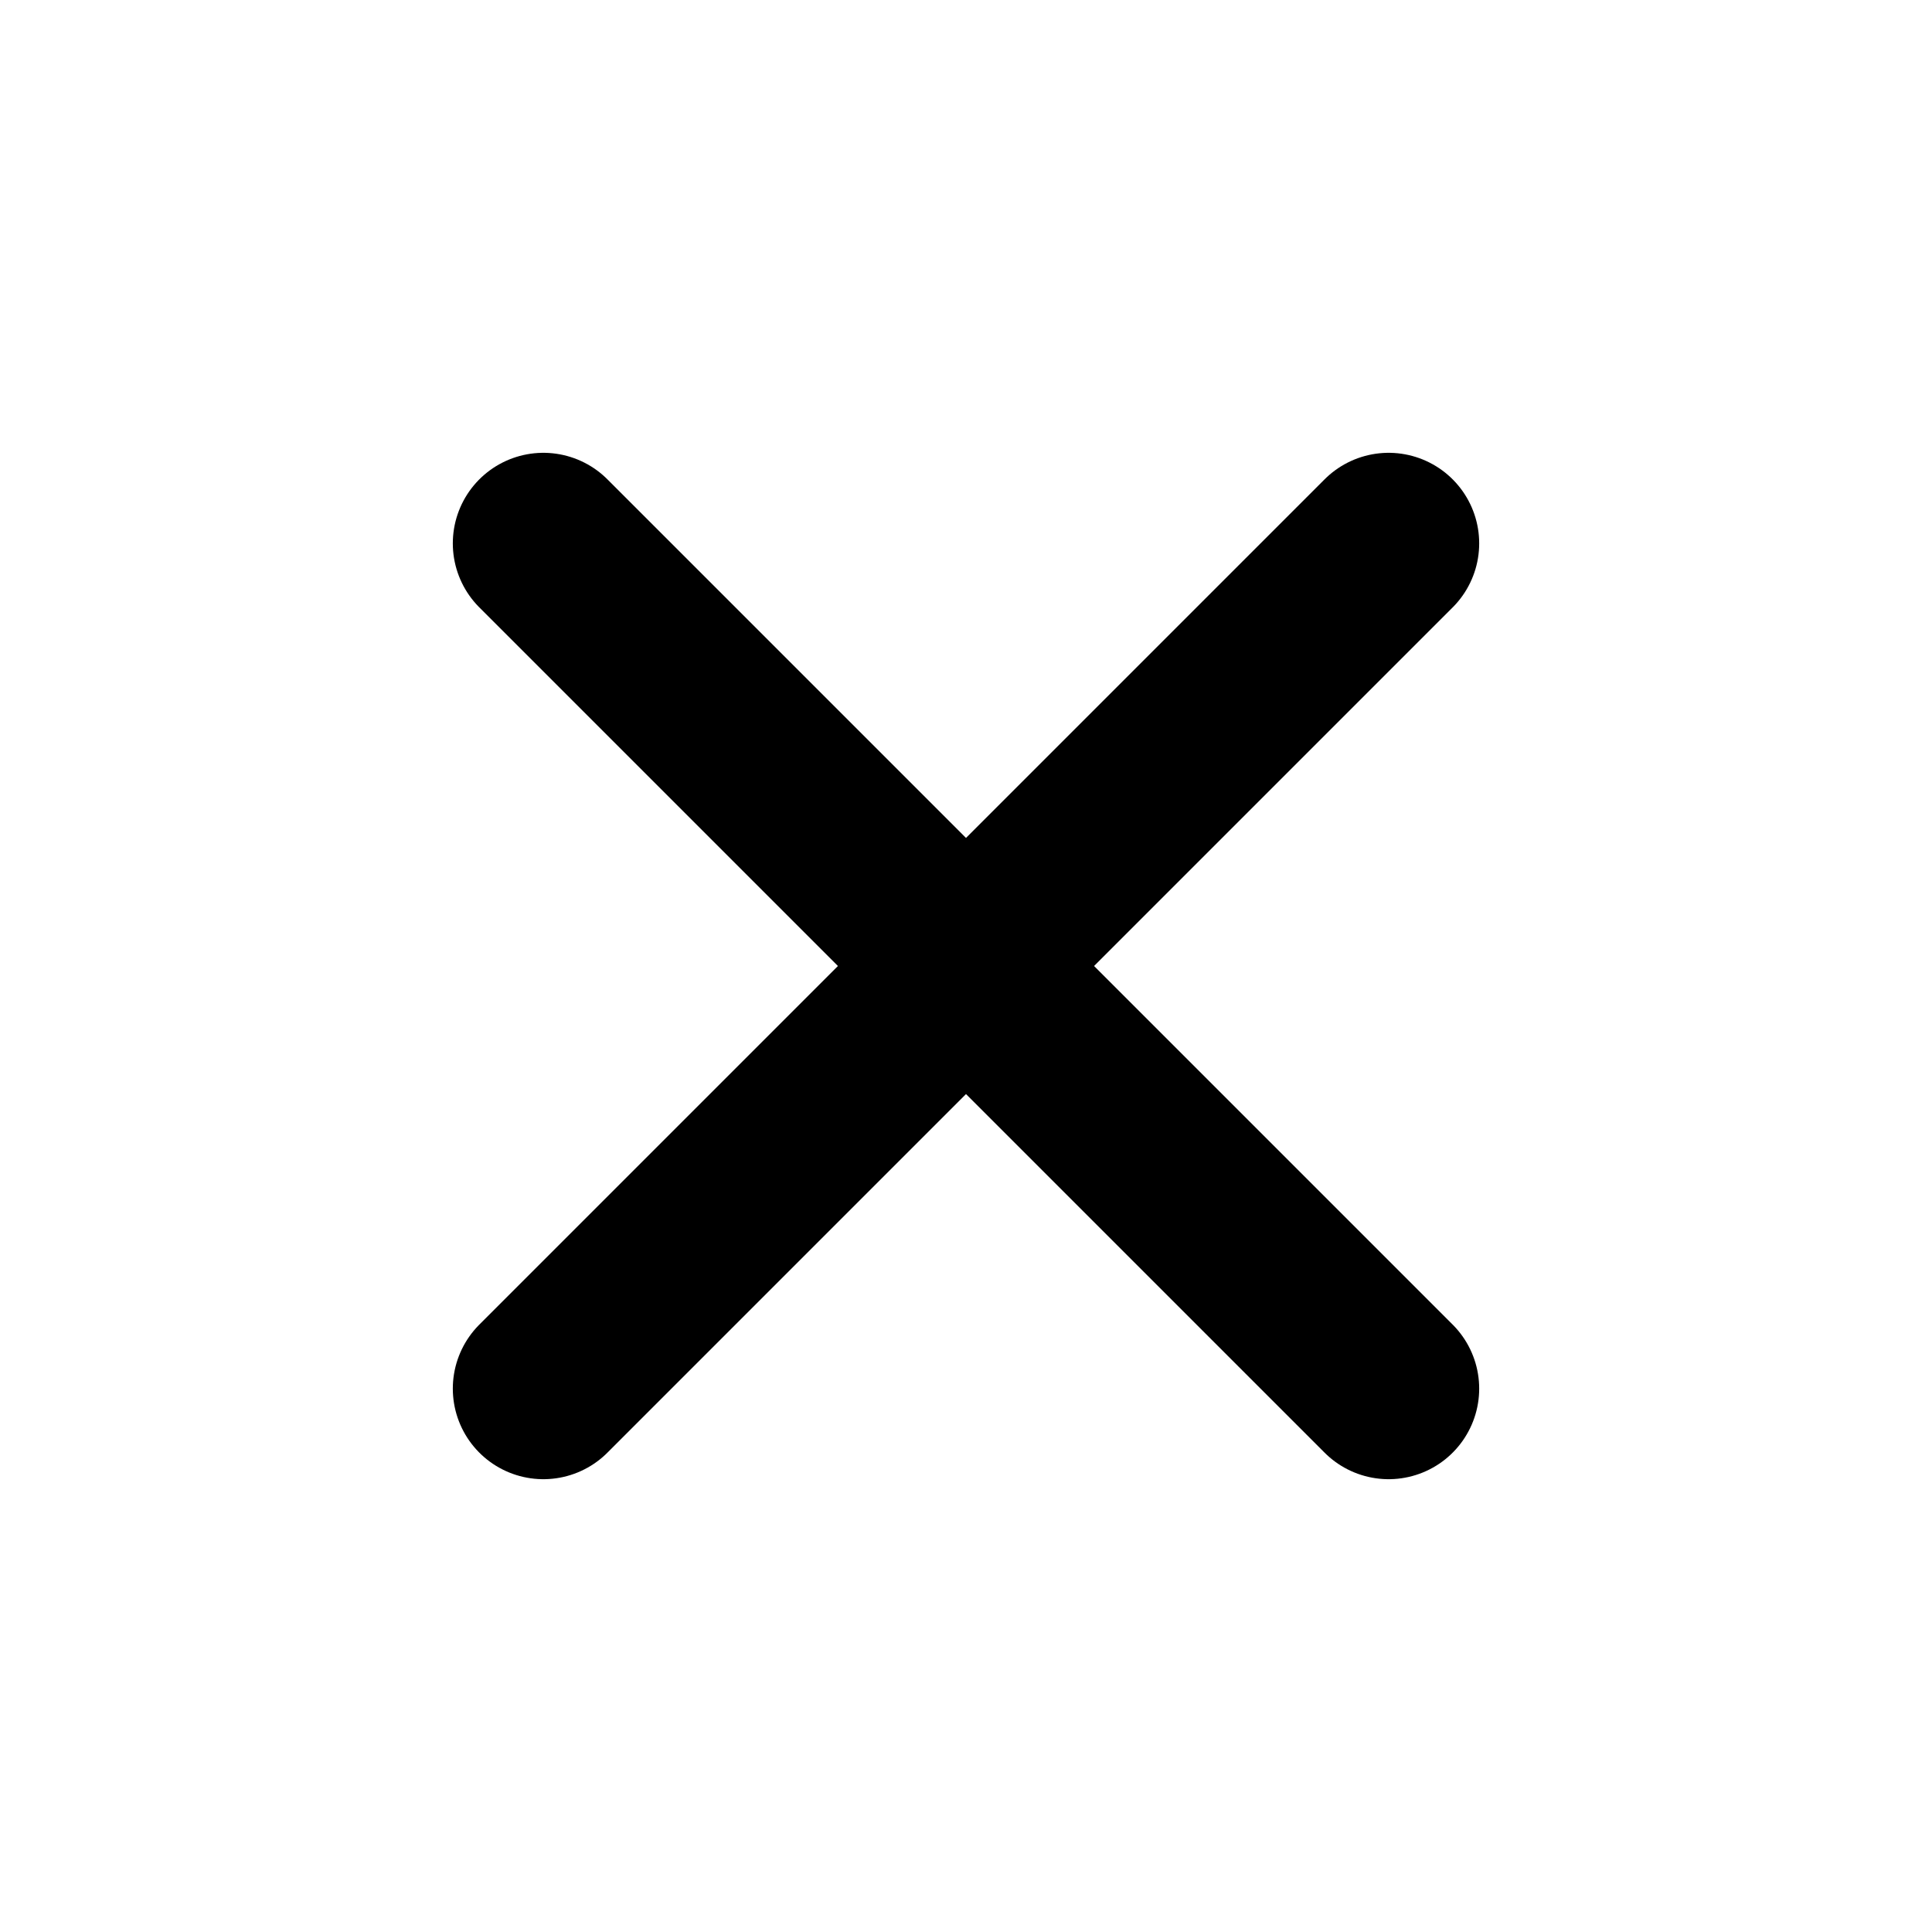
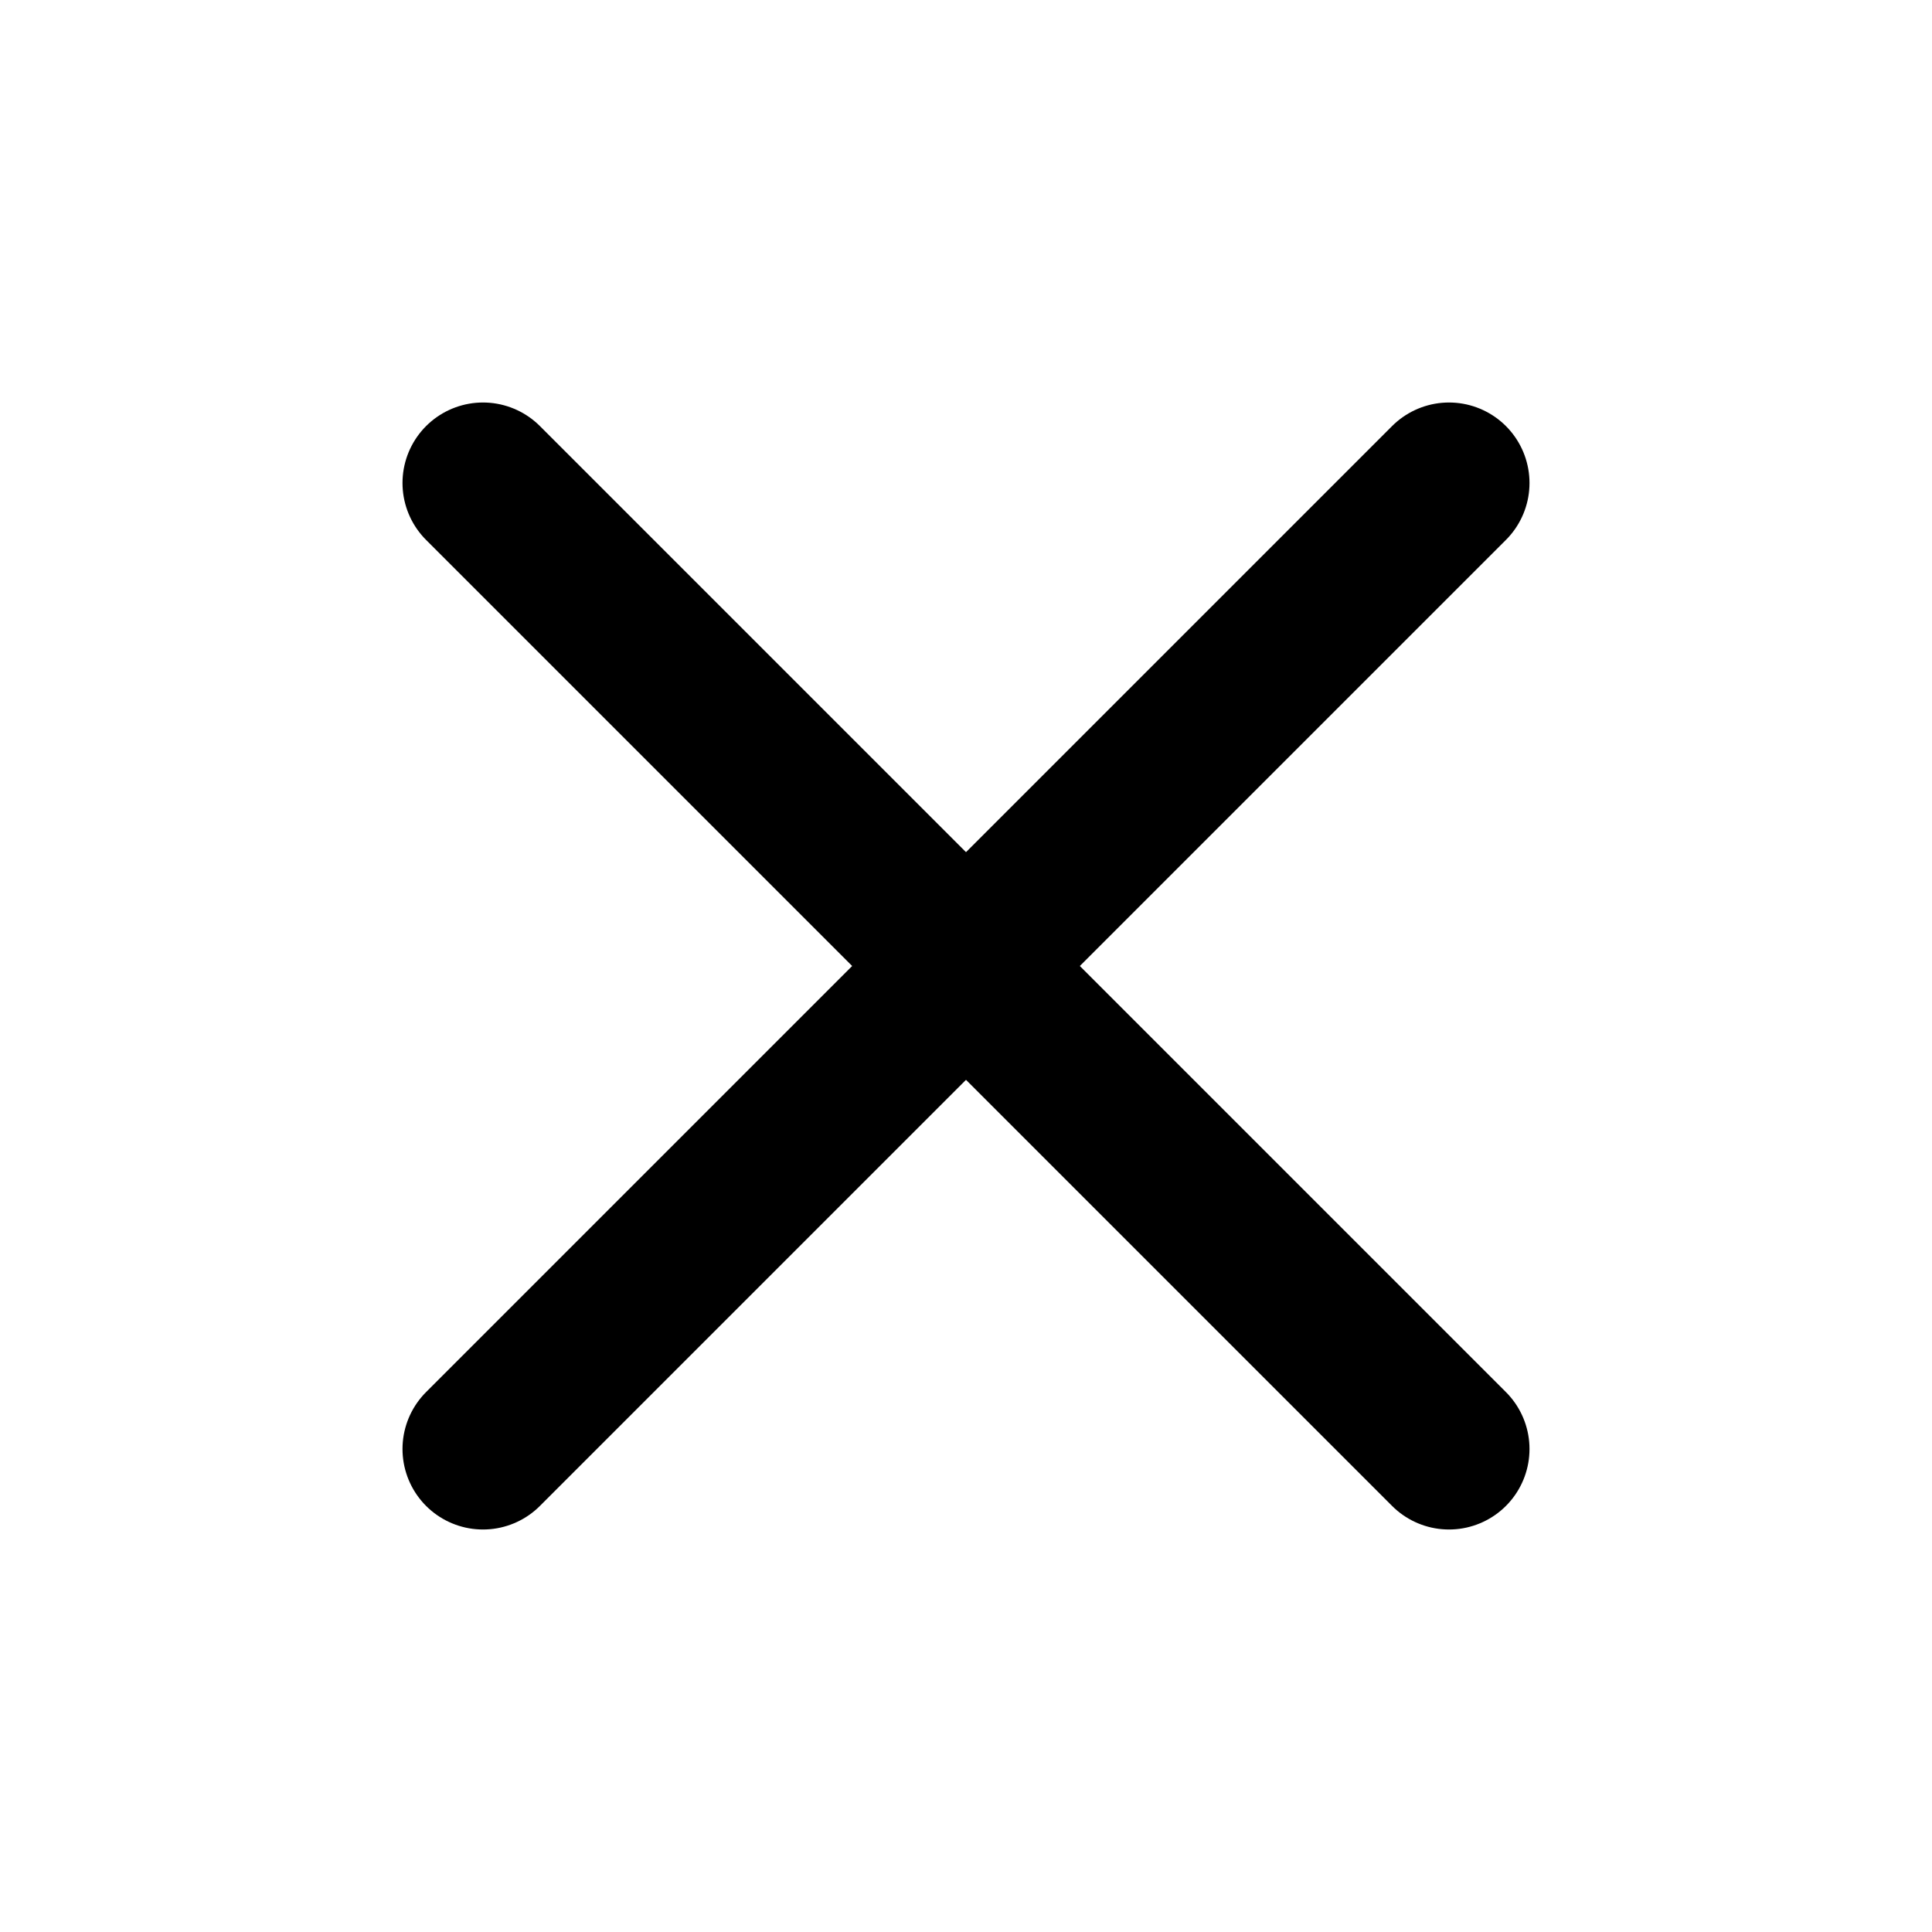
- <svg xmlns="http://www.w3.org/2000/svg" viewBox="0 0 16 16" width="16" height="16">
-   <rect x="0" y="0" width="16" height="16" fill="none" />
-   <path d="M4.5 4.5l7 7M11.5 4.5l-7 7" stroke="#000" stroke-width="1.5" stroke-linecap="round" fill="none" />
+ <svg xmlns="http://www.w3.org/2000/svg" class="lucide lucide-x" width="24" height="24" viewBox="0 0 24 24" fill="none" stroke="#000" stroke-width="2" stroke-linecap="round" stroke-linejoin="round">
+   <rect x="0" y="0" width="24" height="24" fill="none" stroke="none" />
+   <path d="M18 6 6 18" />
+   <path d="m6 6 12 12" />
</svg>
